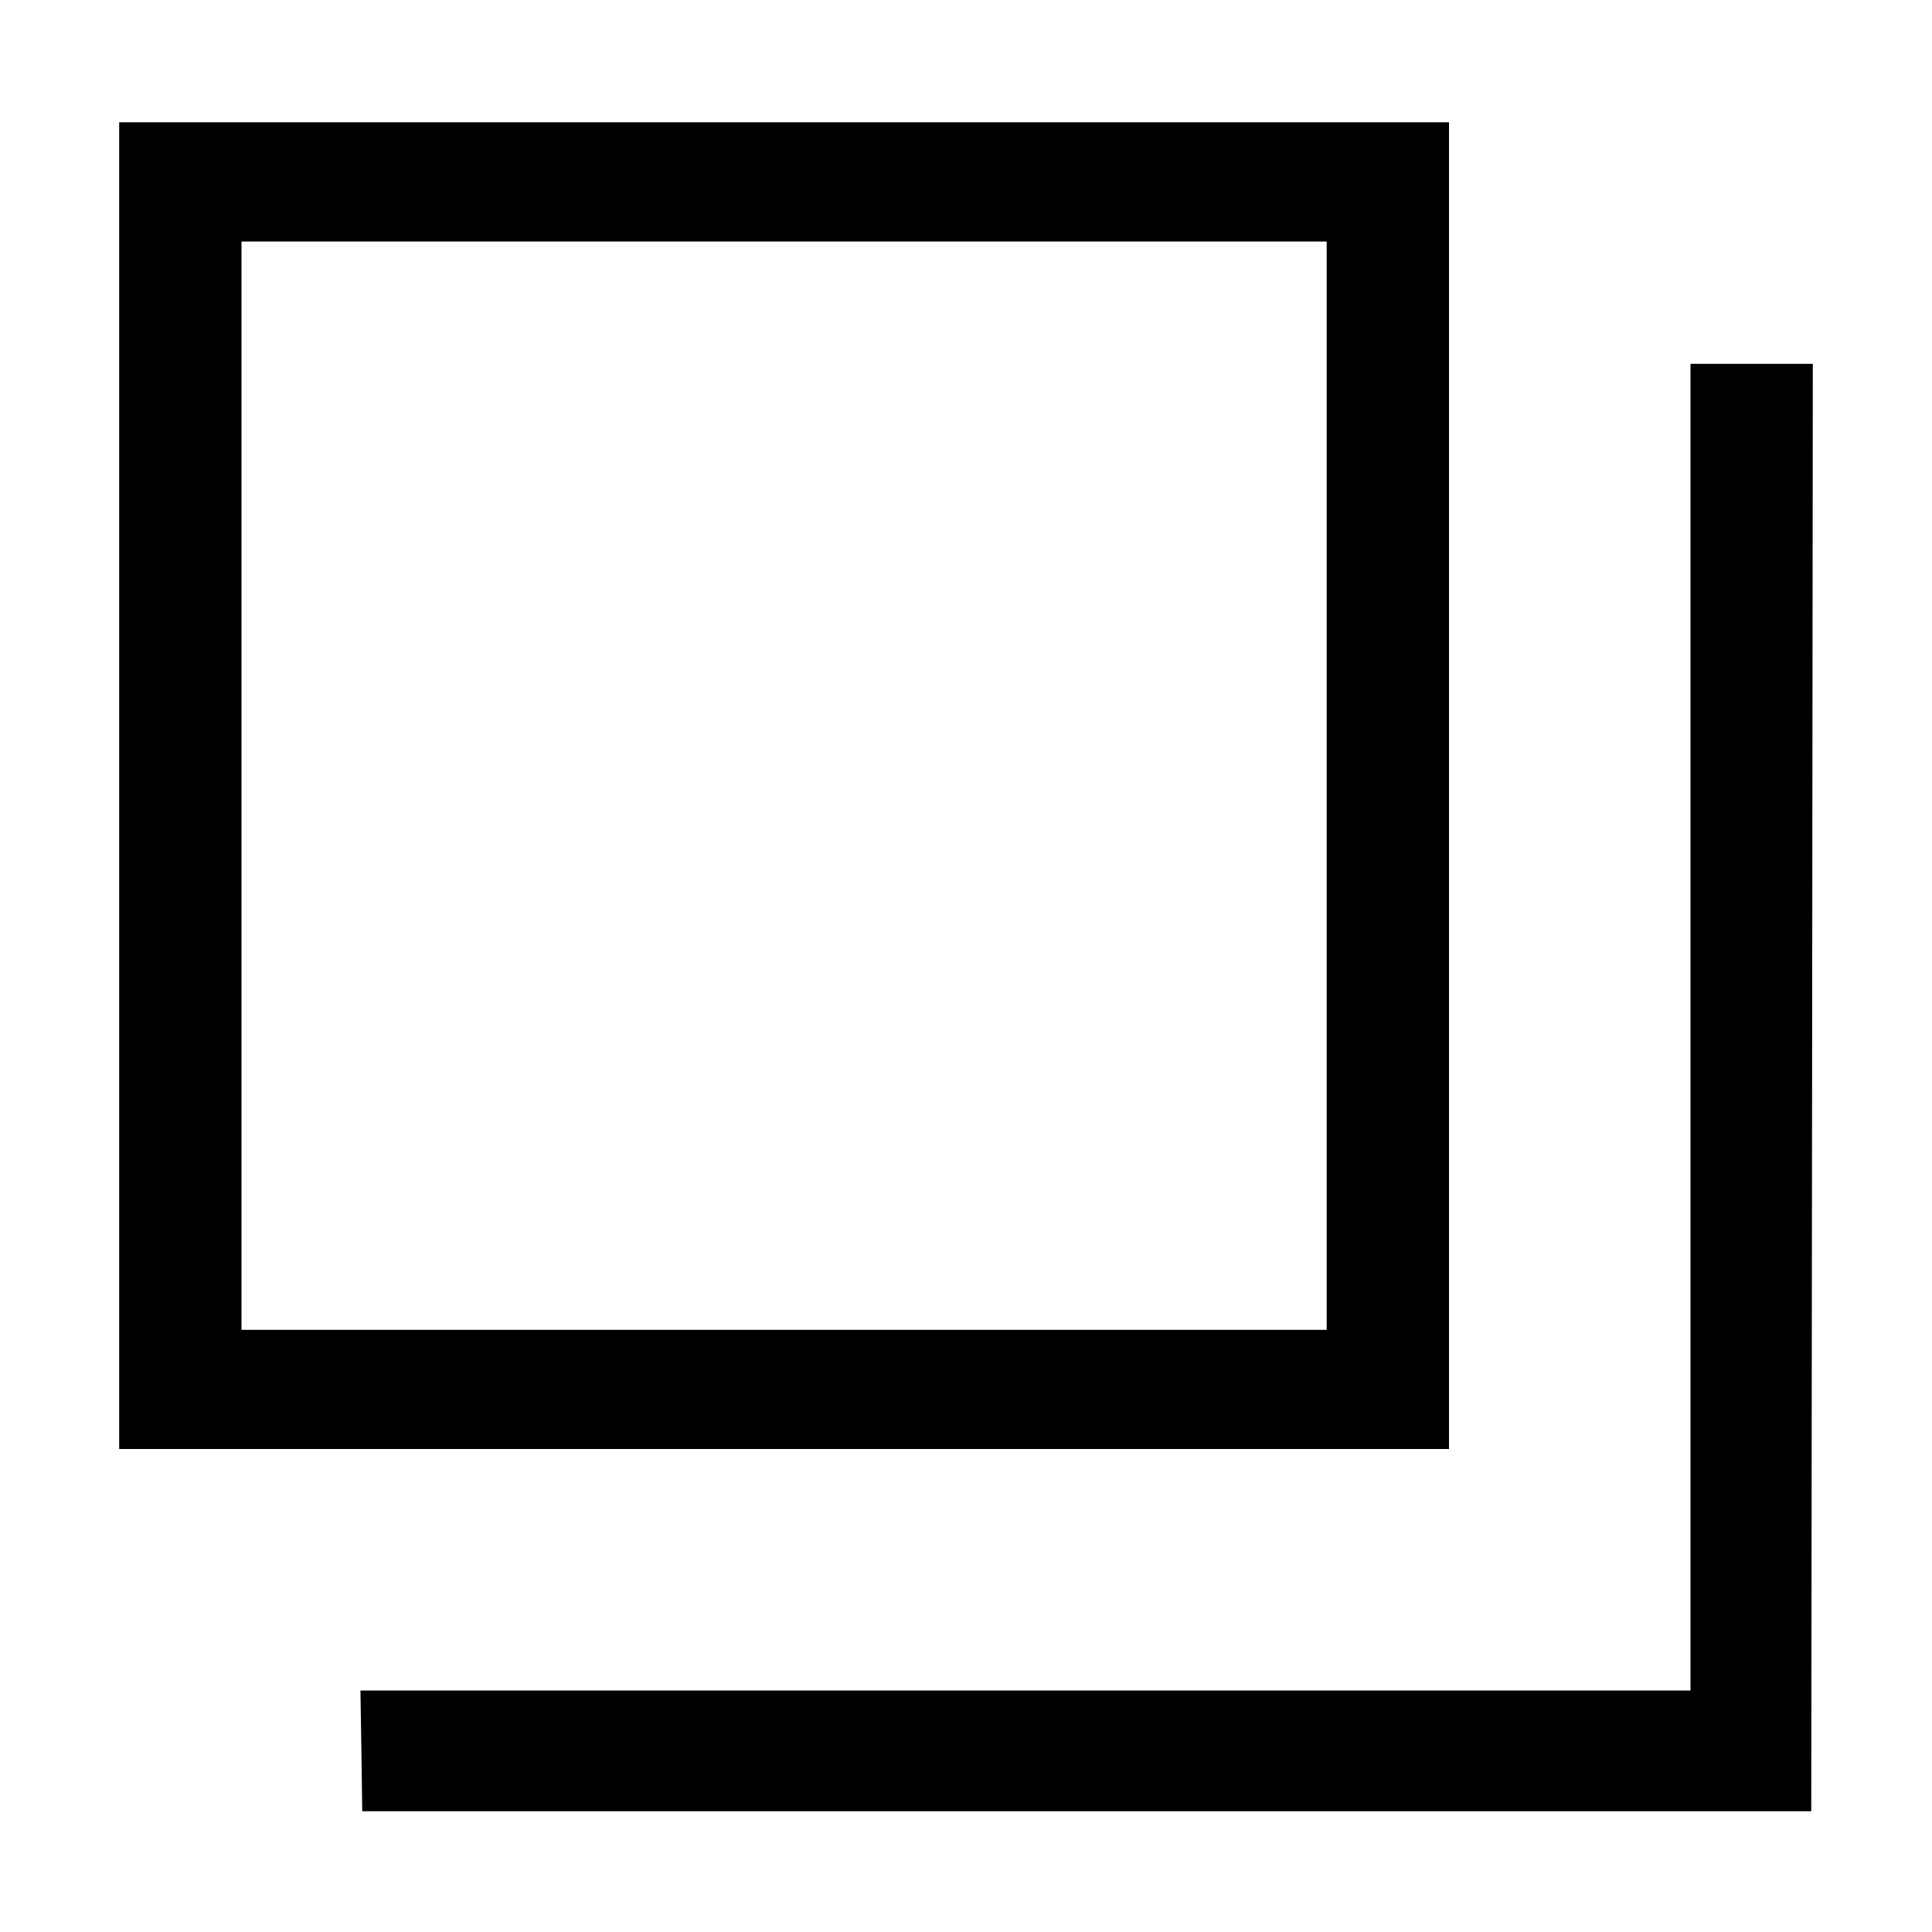
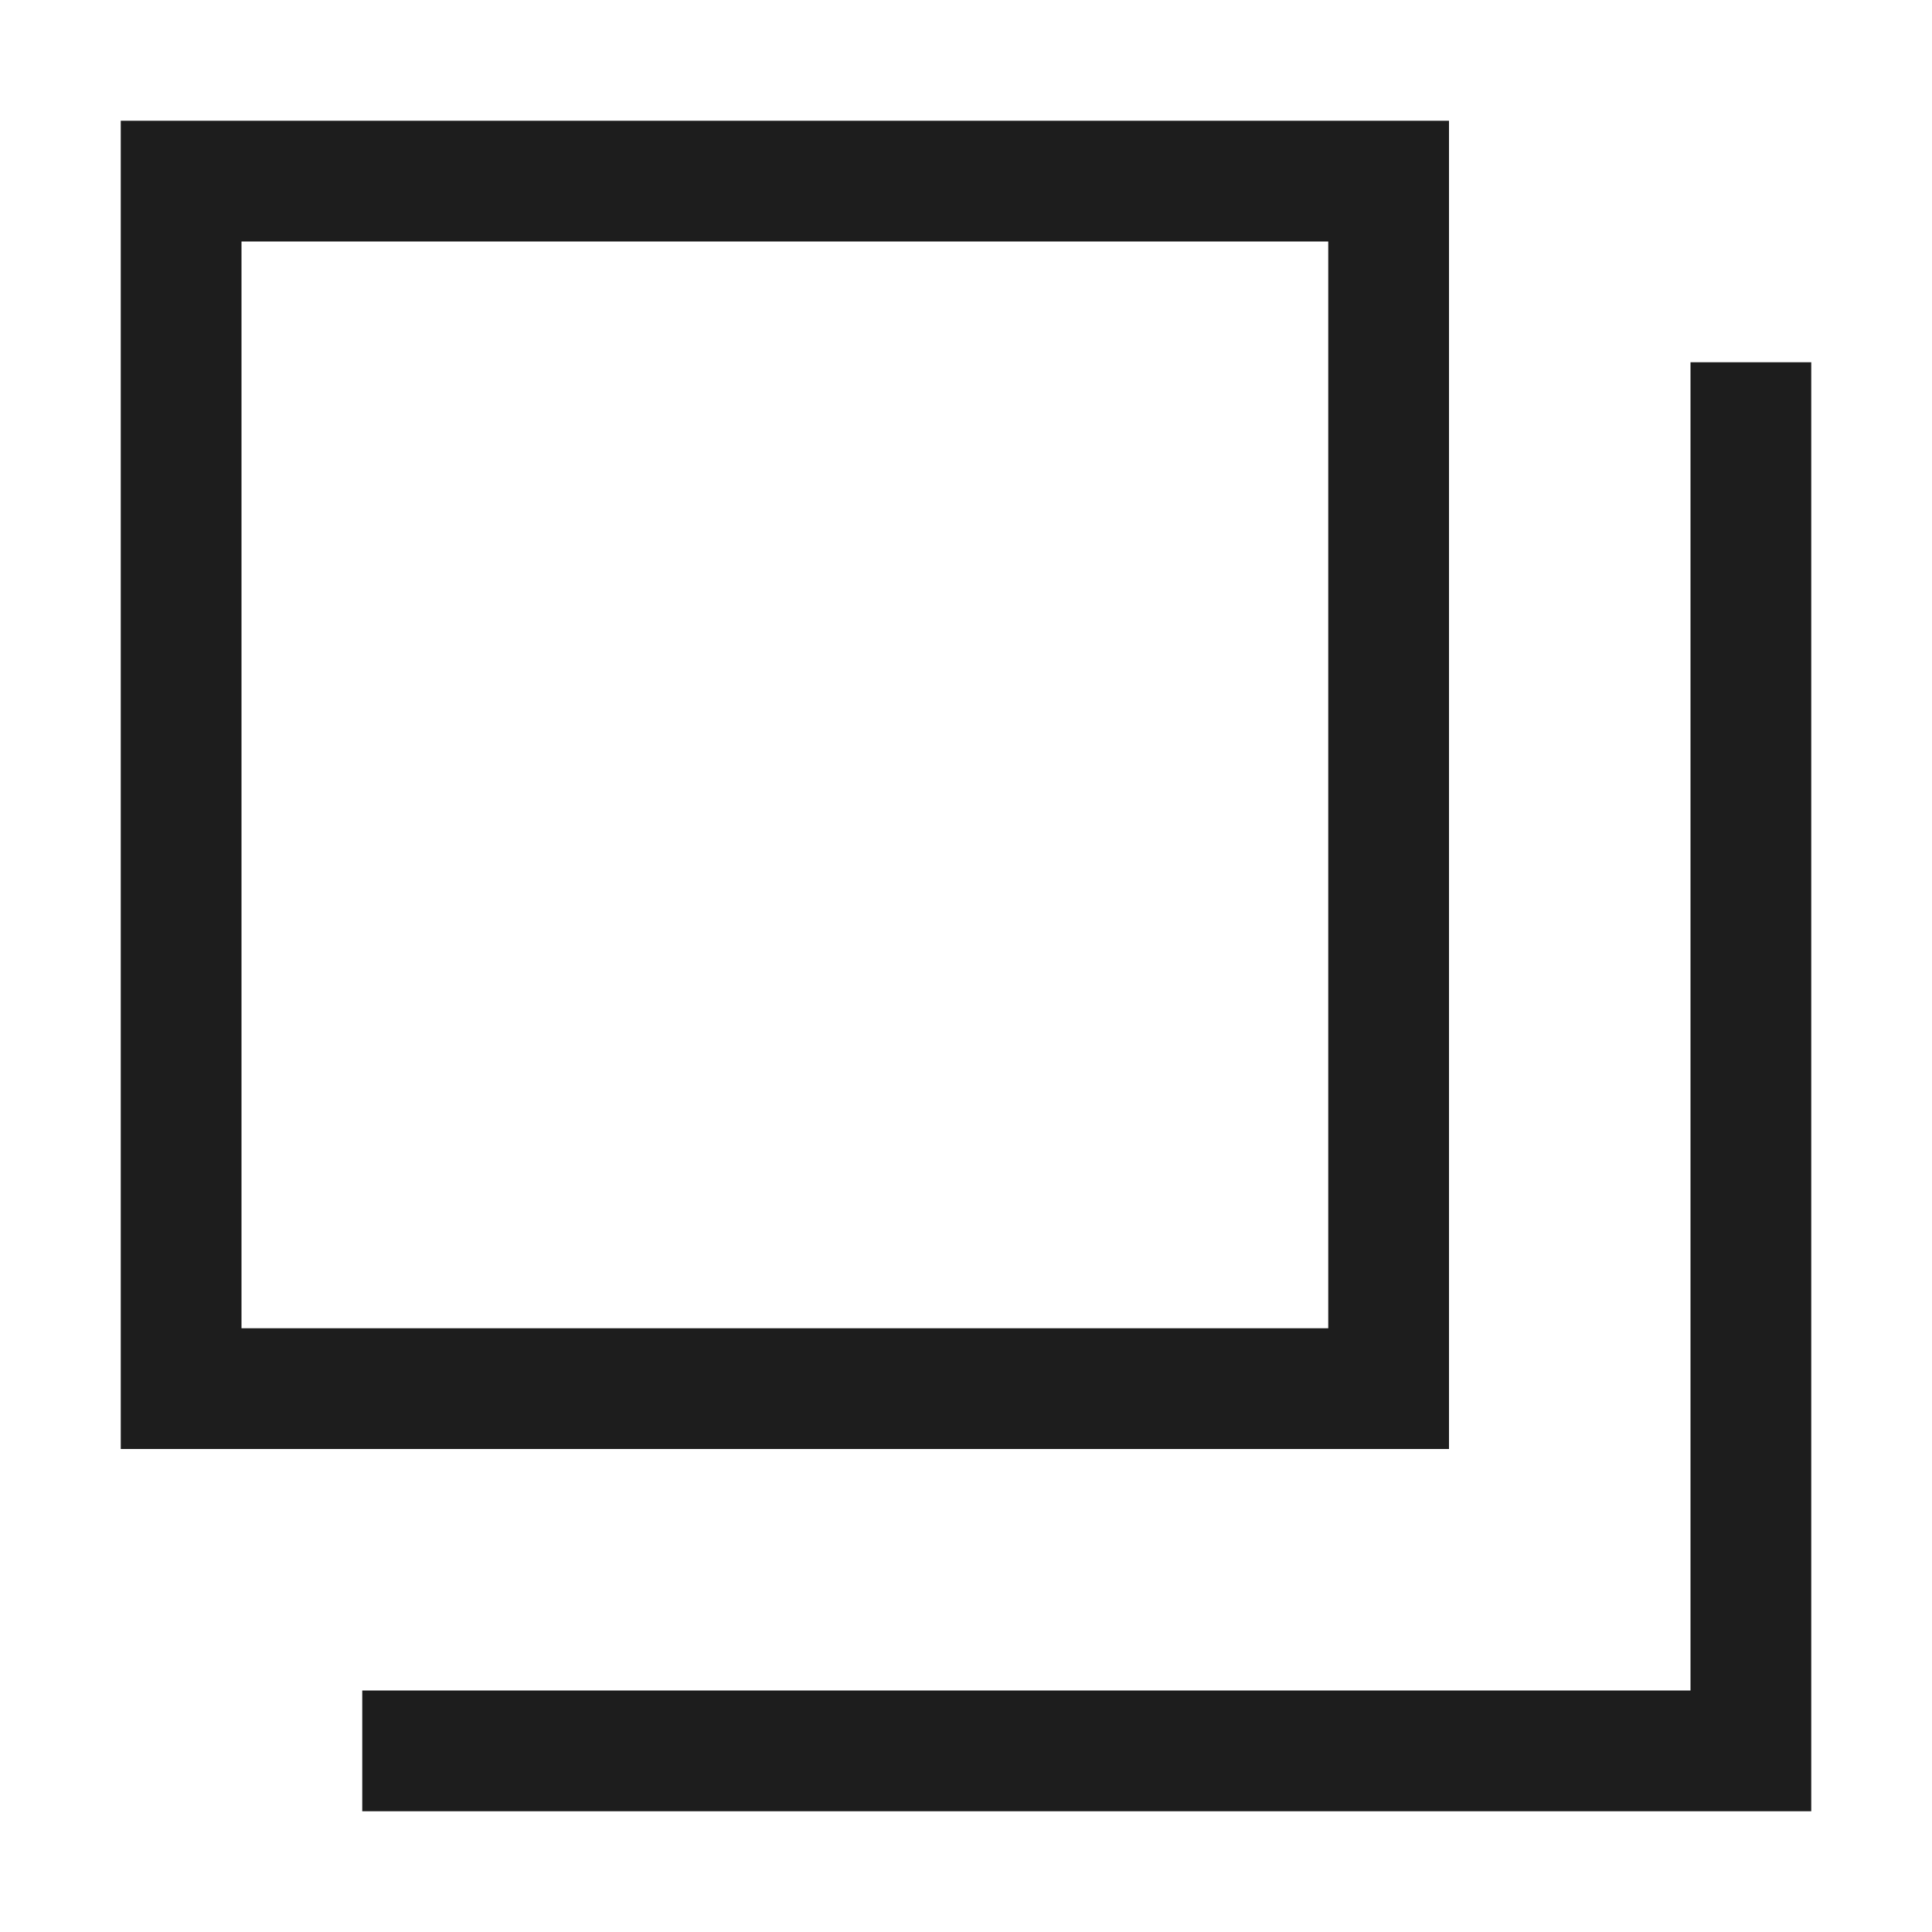
- <svg xmlns="http://www.w3.org/2000/svg" width="16" height="16" fill="none">
-   <path d="M.987 6.507V12H12V1.013H.987v5.494m10 0v4.506H2V2h8.987v4.507m3.013 2V14H2.985l.008.5L3 15h12l.007-5.993.006-5.994H14v5.494" fill-rule="evenodd" fill="#000" />
+ <svg xmlns="http://www.w3.org/2000/svg" width="16" height="16" fill="none" viewBox="0 0 16 16">
+   <path fill="#1D1D1D" fill-rule="evenodd" d="M1 1h11v11H1V1Zm1 1v9h9V2H2Zm13 1v12H3v-1h11V3h1Z" clip-rule="evenodd" />
</svg>
